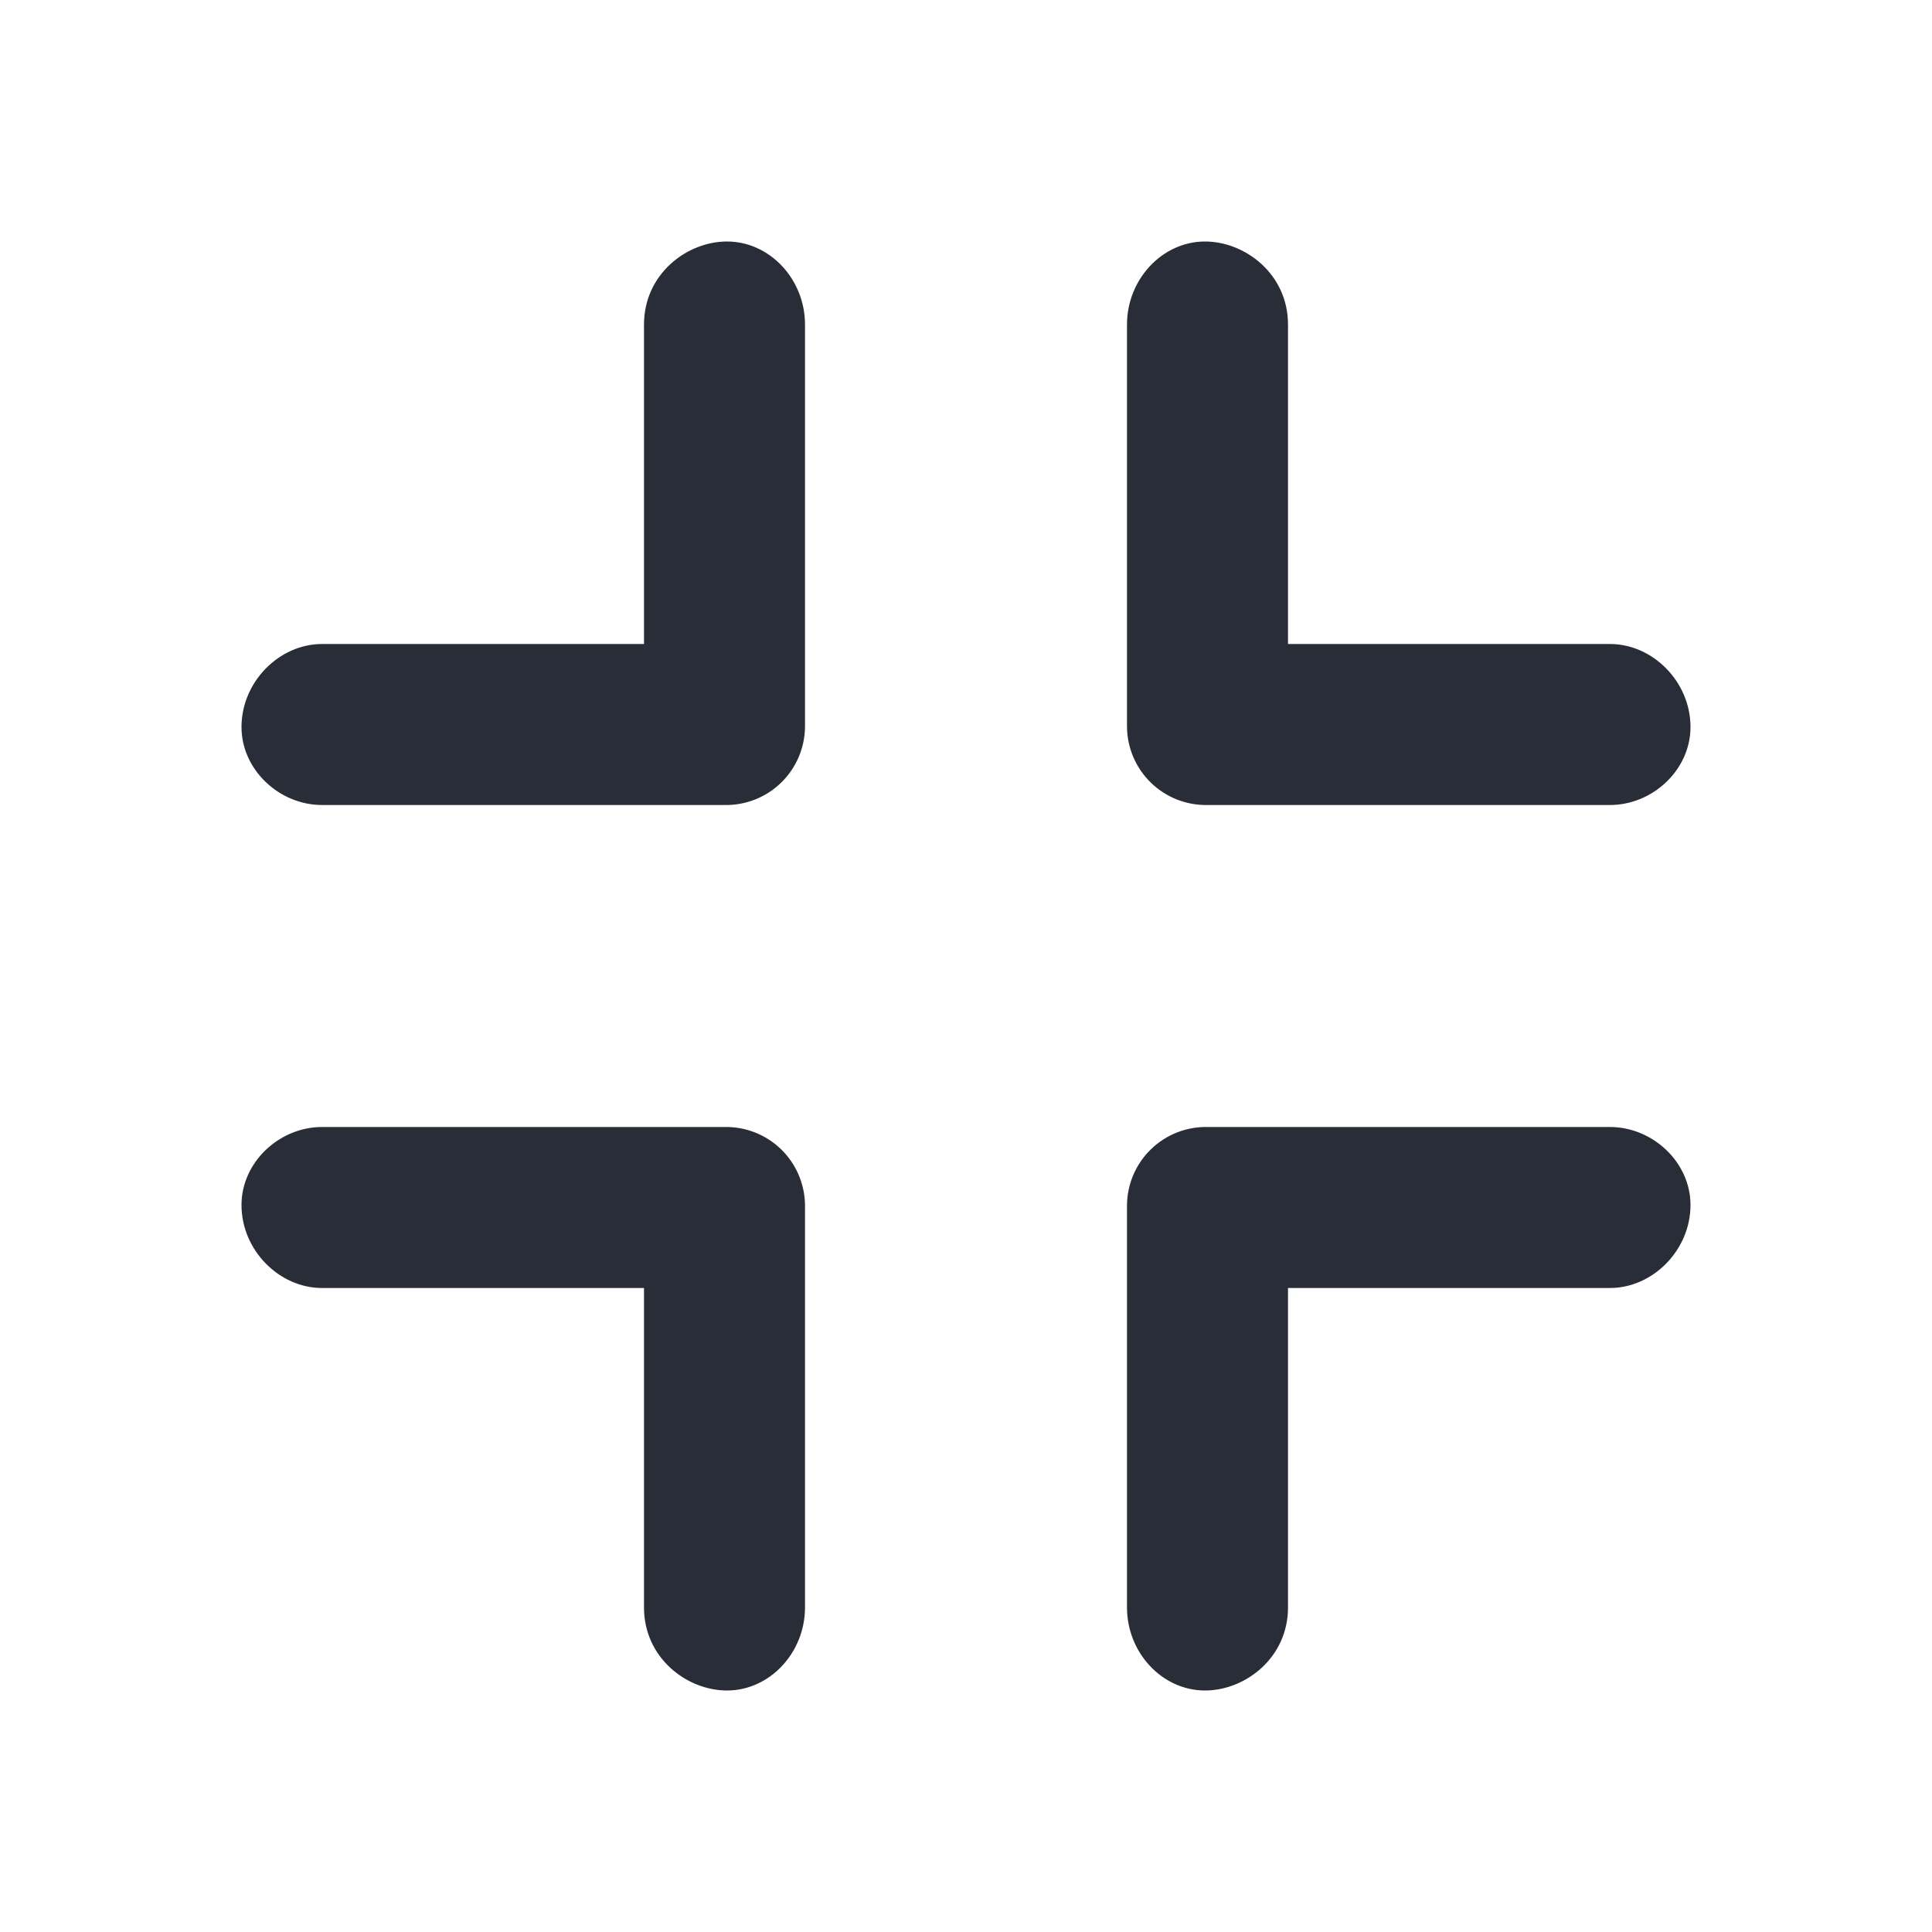
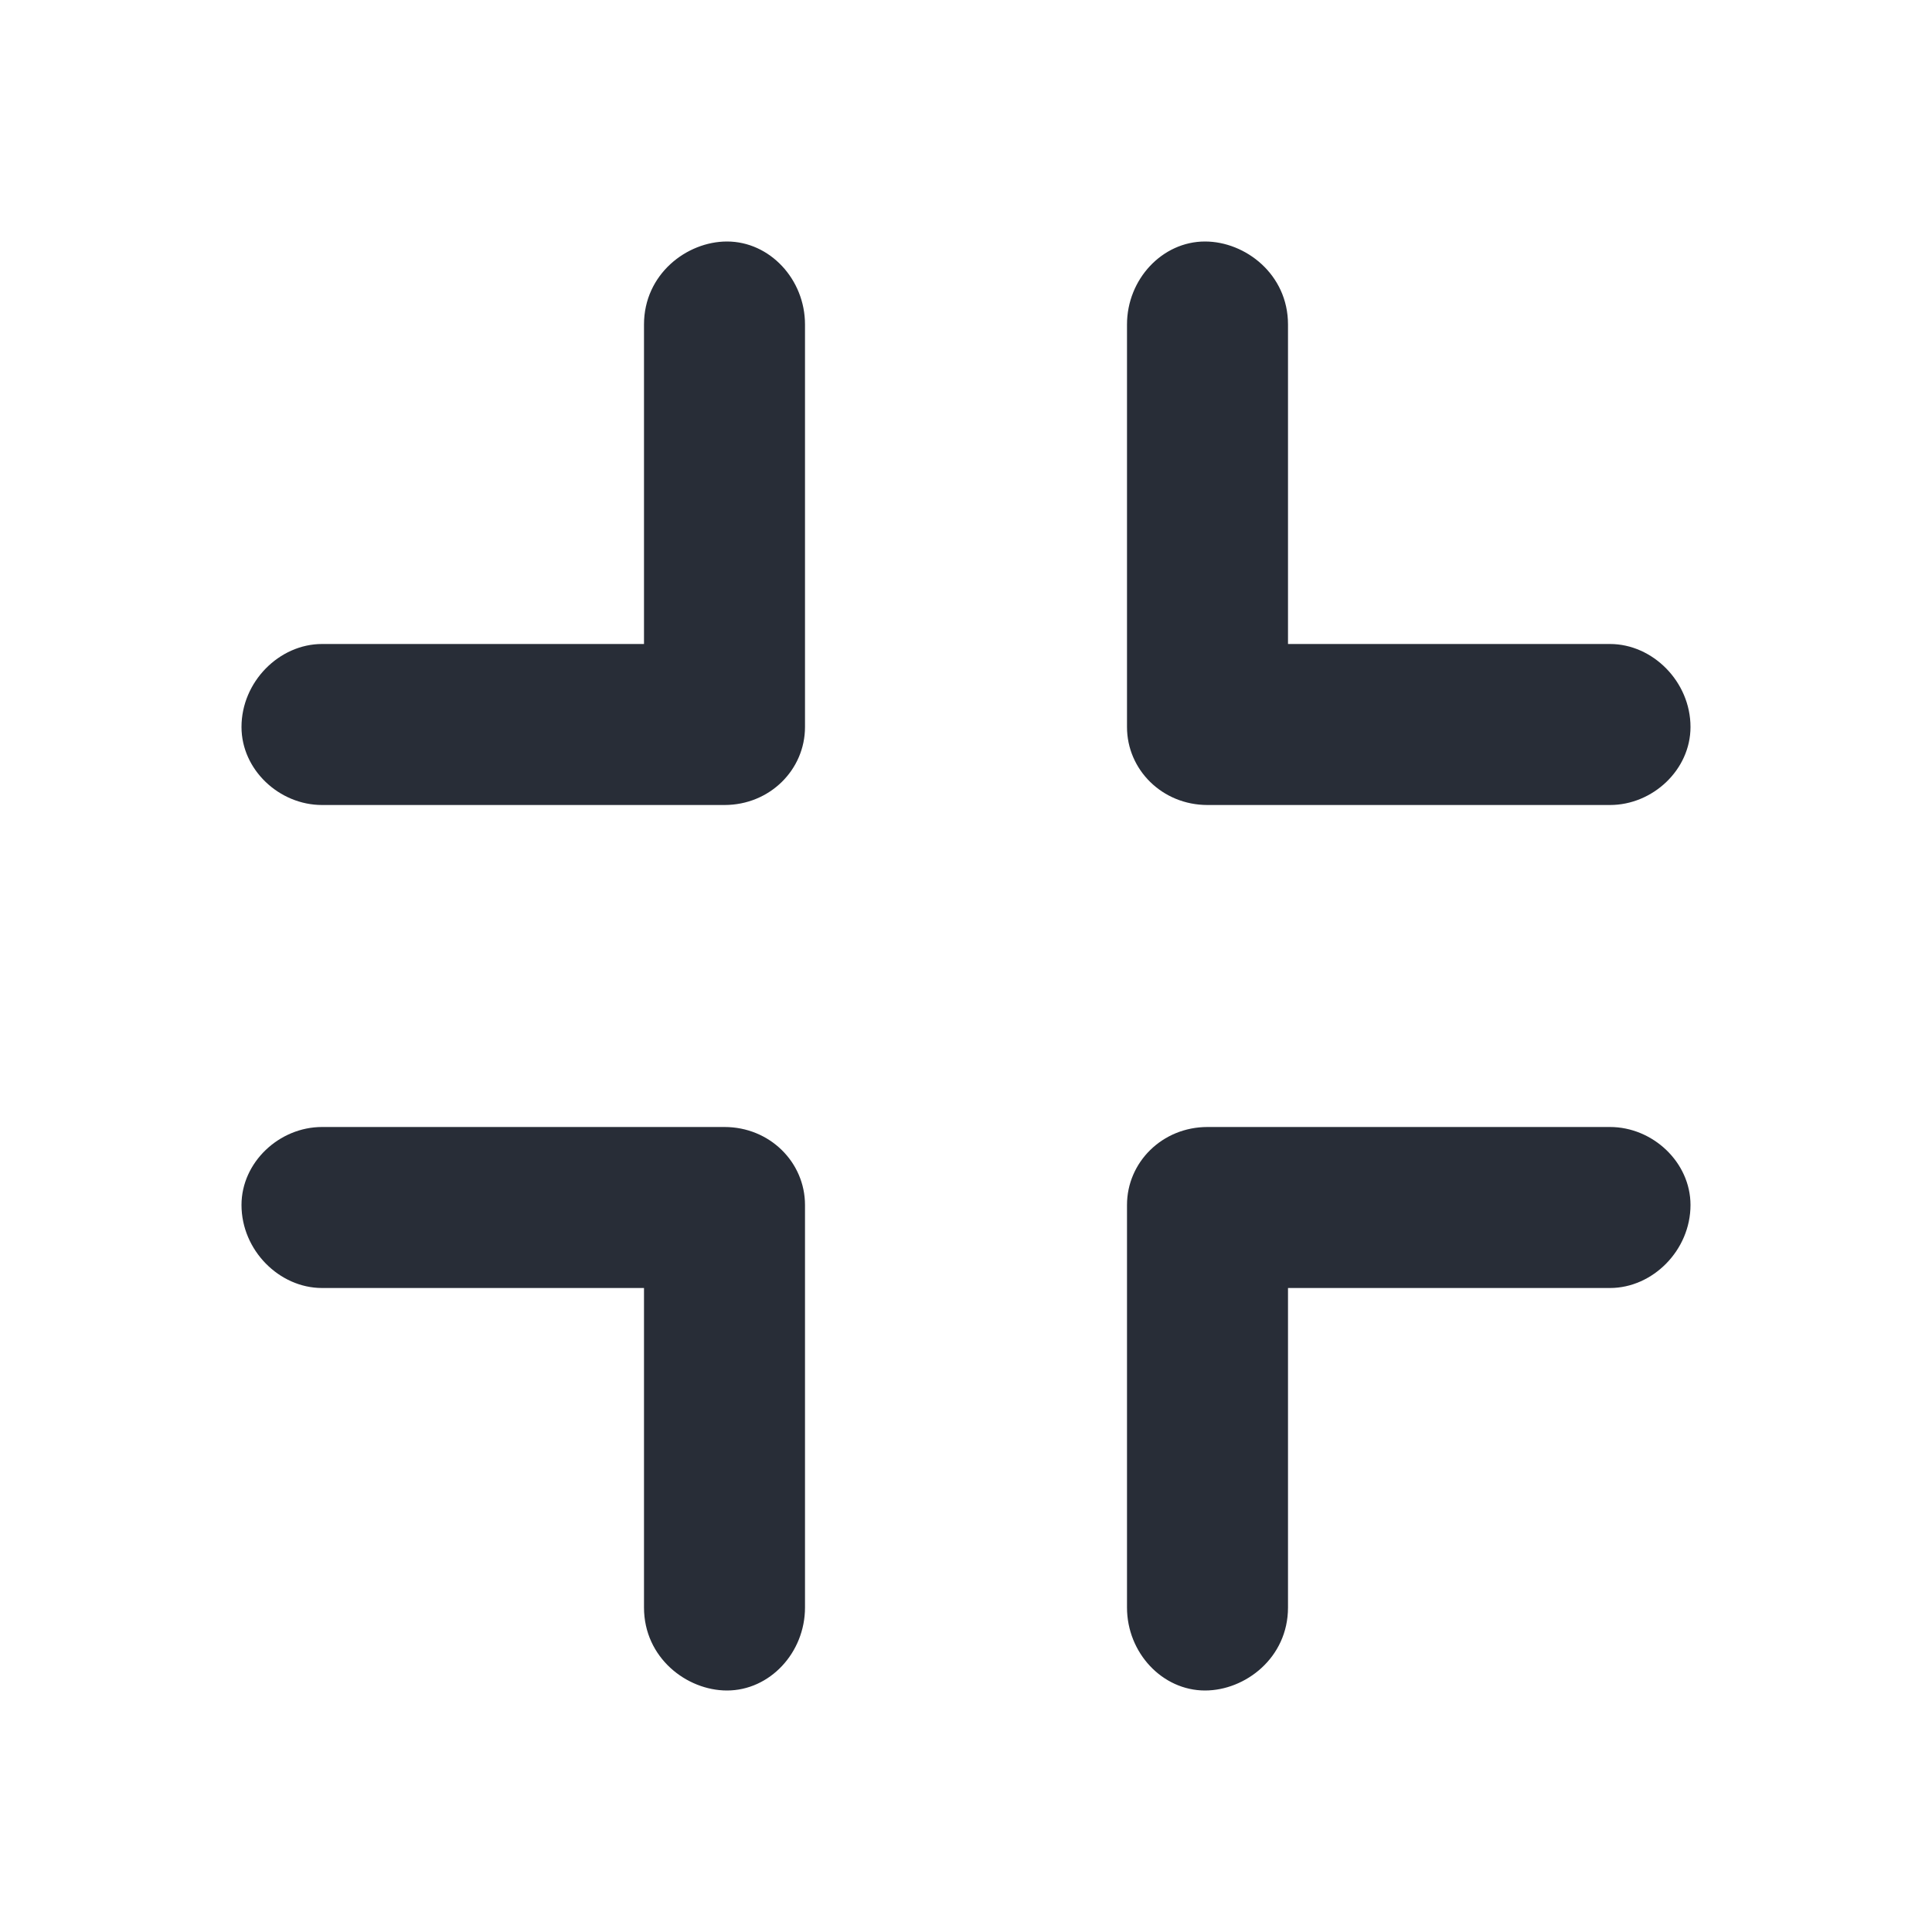
- <svg xmlns="http://www.w3.org/2000/svg" width="24" height="24">
-   <path d="M9.031 21C8.531 21 8 20.594 8 19.969V16H4c-.531 0-1-.469-1-1.031 0-.531.469-.969 1-.969h5a.98.98 0 011 .969v5C10 20.53 9.562 21 9.031 21zM16 19.969c0 .625-.531 1.031-1.031 1.031-.531 0-.969-.469-.969-1.031v-5A.98.98 0 0115 14h5c.531 0 1 .438 1 .969C21 15.53 20.531 16 20 16h-4v3.969zM14.969 3c.5 0 1.031.406 1.031 1.031V8h4c.531 0 1 .469 1 1.031 0 .531-.469.969-1 .969h-5a.98.98 0 01-1-.969v-5C14 3.47 14.438 3 14.969 3zM8 4.031C8 3.406 8.531 3 9.031 3c.531 0 .969.469.969 1.031v5A.98.98 0 019 10H4c-.531 0-1-.438-1-.969C3 8.47 3.469 8 4 8h4V4.031z" fill="#282D37" fill-rule="evenodd" />
+ <svg xmlns="http://www.w3.org/2000/svg" width="24px" height="24px" viewBox="0 0 24 24" version="1.1">
+   <g id="Symbols:Icon" stroke="none" stroke-width="1" fill="none" fill-rule="evenodd">
+     <g id="24dp-Icon/Navigation/Fullscreen-Exit" fill="#282D37">
+       <path d="M9.031,21 C8.531,21 8,20.594 8,19.969 L8,16 L4,16 C3.469,16 3,15.531 3,14.969 C3,14.438 3.469,14 4,14 L9,14 C9.562,14 10,14.438 10,14.969 L10,19.969 C10,20.531 9.562,21 9.031,21 Z M16,19.969 C16,20.594 15.469,21 14.969,21 C14.438,21 14,20.531 14,19.969 L14,14.969 C14,14.438 14.438,14 15,14 L20,14 C20.531,14 21,14.438 21,14.969 C21,15.531 20.531,16 20,16 L16,16 L16,19.969 Z M14.969,3 C15.469,3 16,3.406 16,4.031 L16,8 L20,8 C20.531,8 21,8.469 21,9.031 C21,9.562 20.531,10 20,10 L15,10 C14.438,10 14,9.562 14,9.031 L14,4.031 C14,3.469 14.438,3 14.969,3 Z M8,4.031 C8,3.406 8.531,3 9.031,3 C9.562,3 10,3.469 10,4.031 L10,9.031 C10,9.562 9.562,10 9,10 L4,10 C3.469,10 3,9.562 3,9.031 C3,8.469 3.469,8 4,8 L8,8 L8,4.031 Z" id="🎨-Color" />
+     </g>
+   </g>
</svg>
